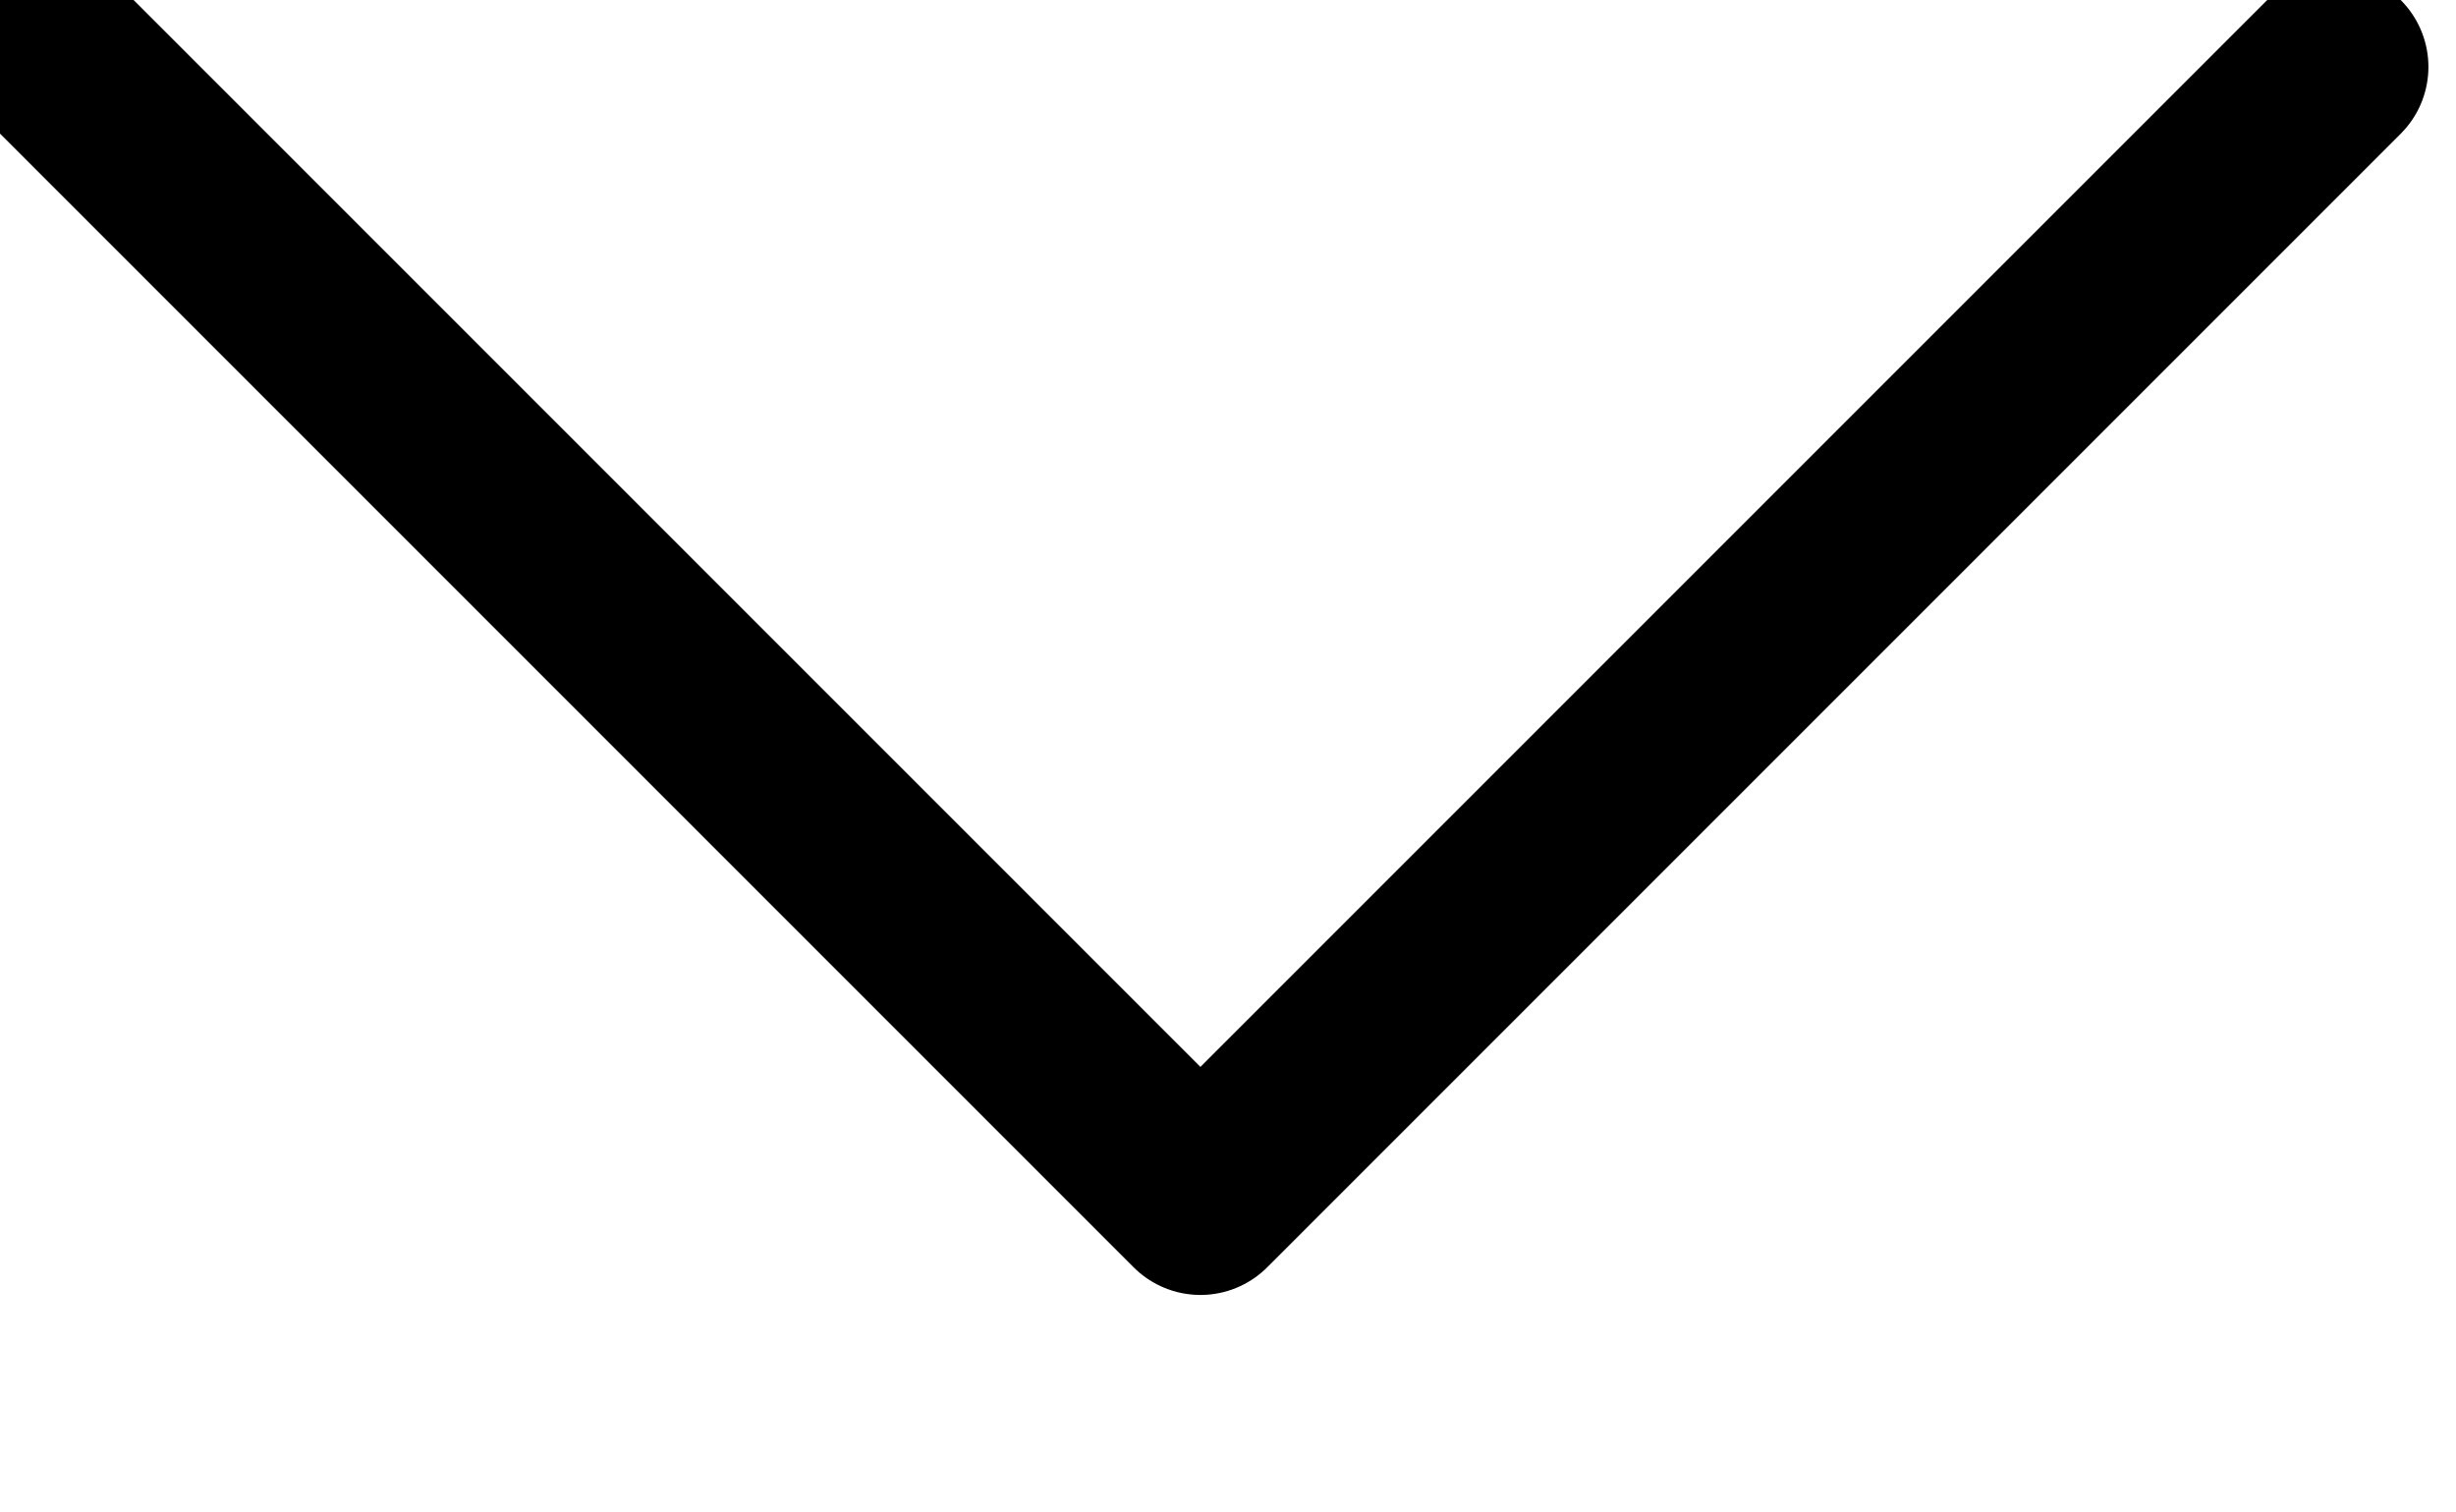
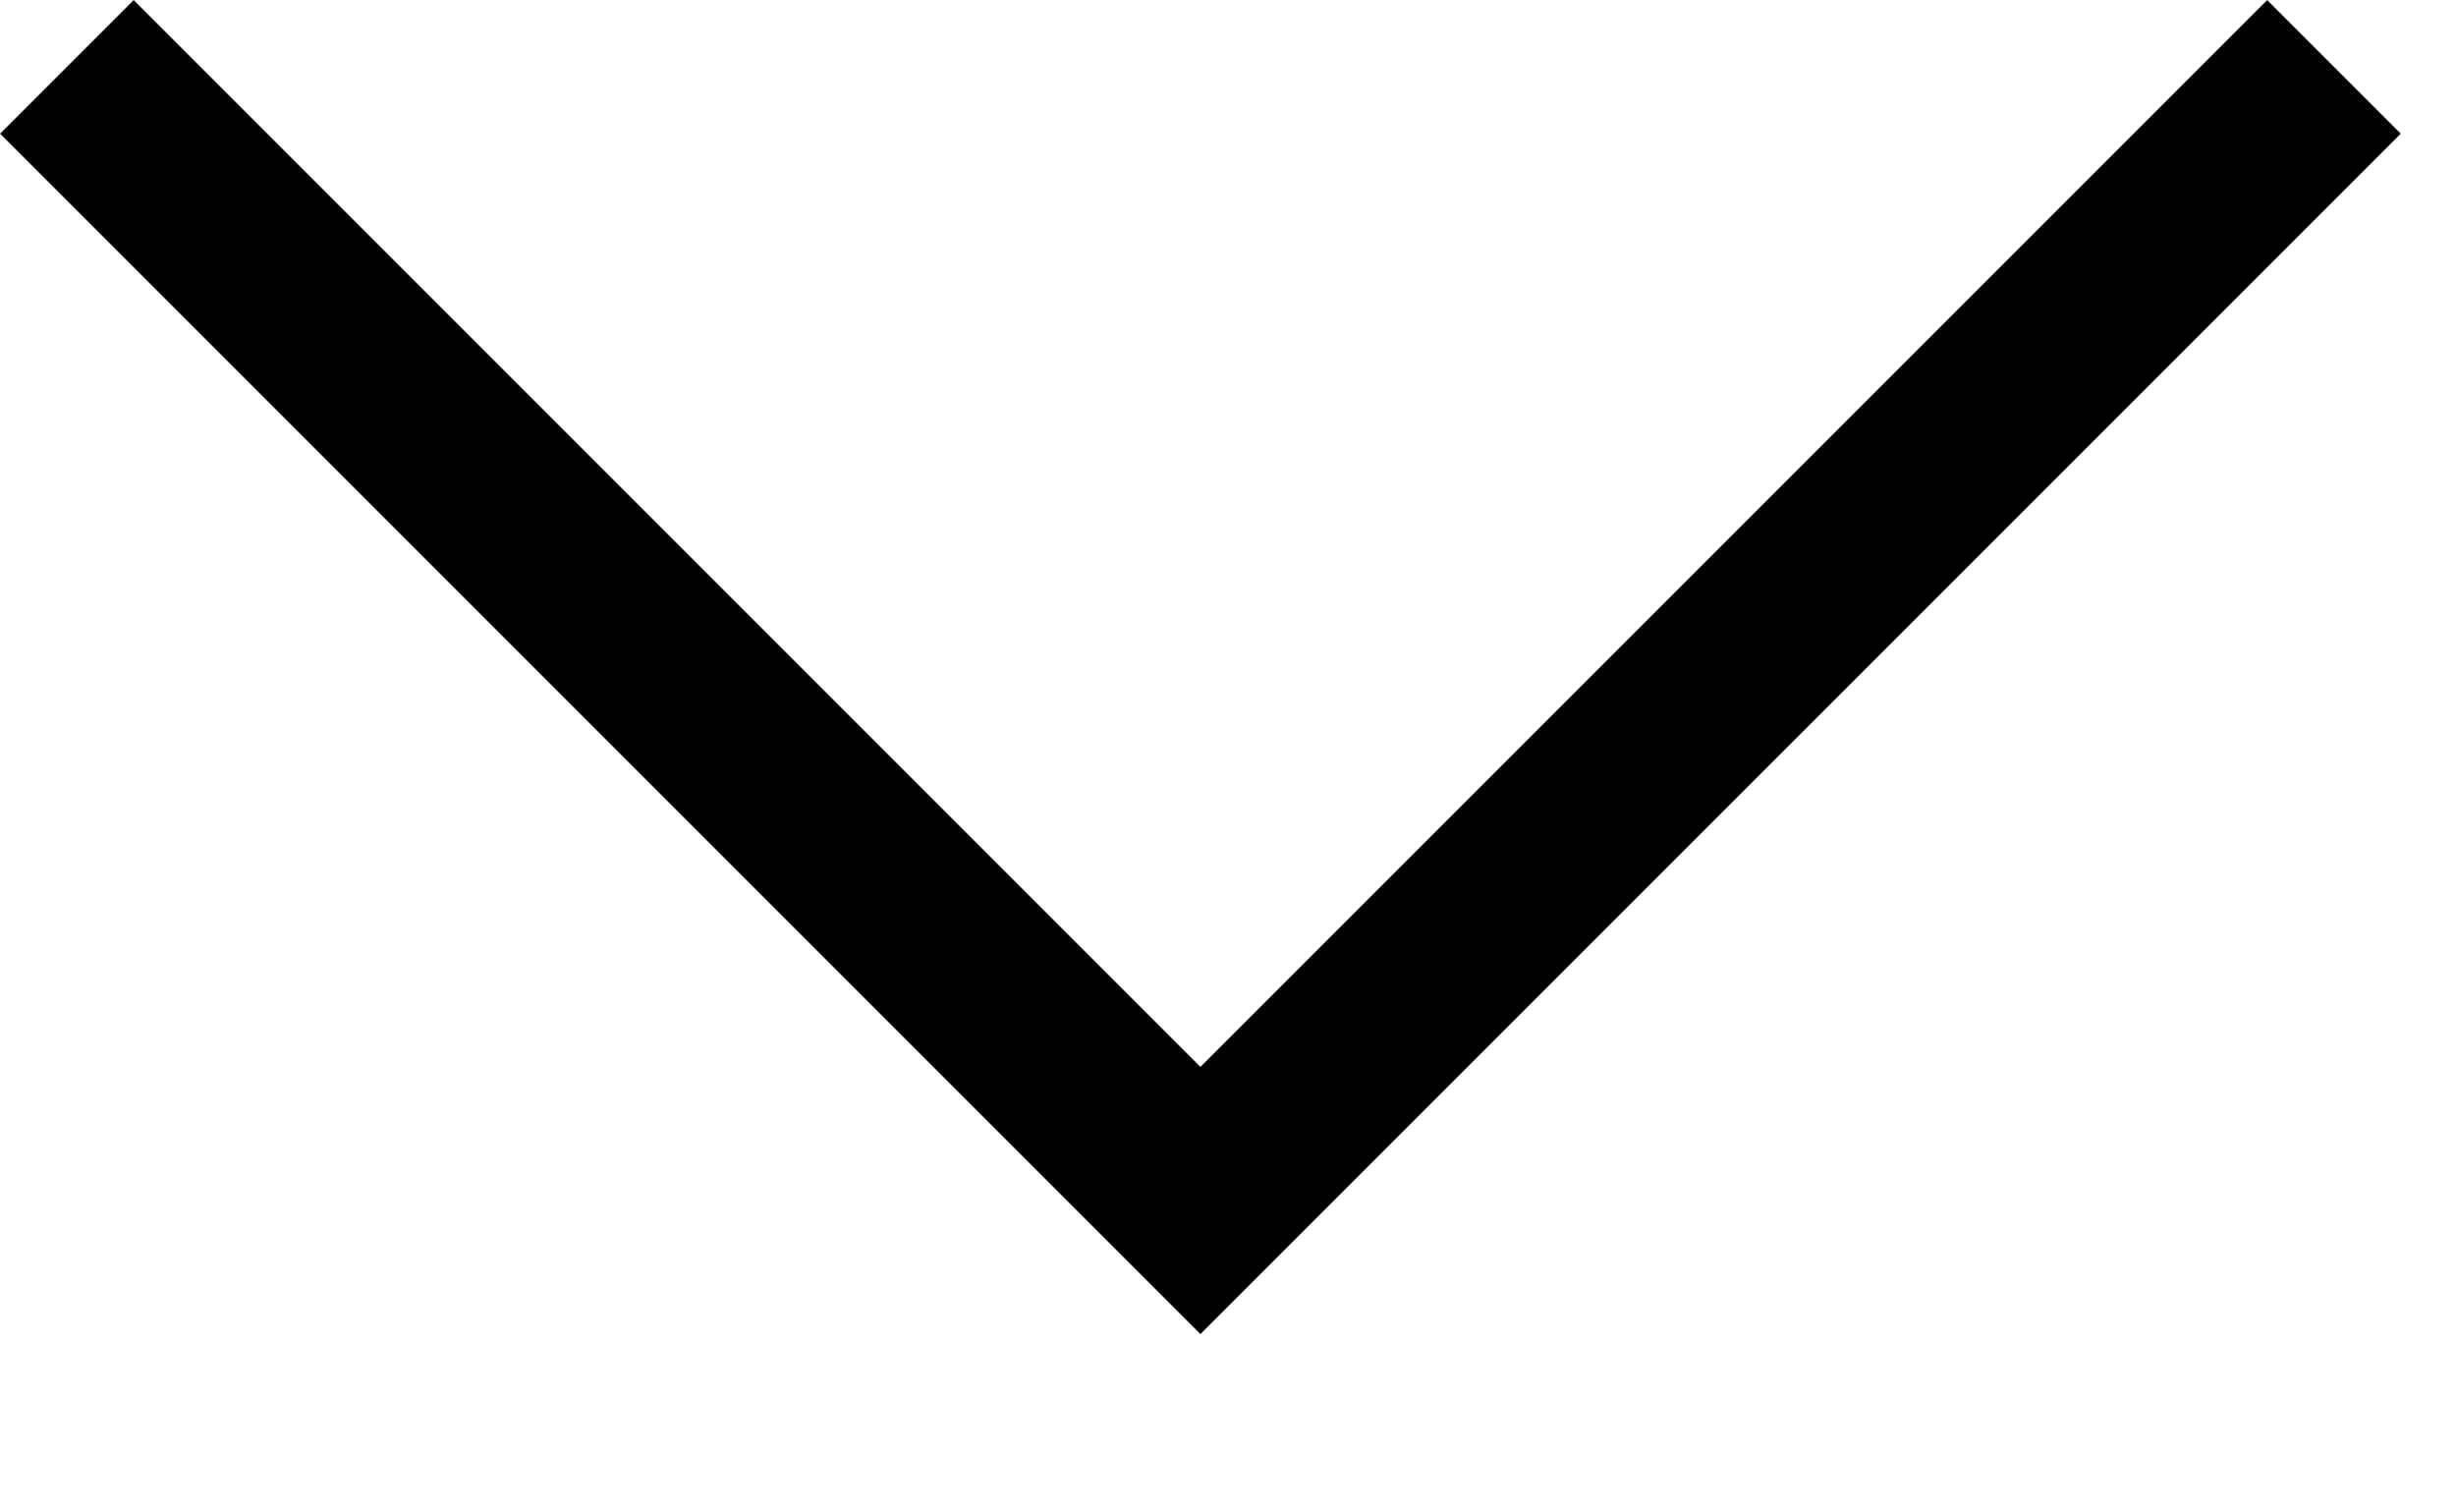
<svg xmlns="http://www.w3.org/2000/svg" width="13" height="8" viewBox="0 0 13 8" fill="none">
-   <path d="M12.354 0.354L6.354 6.354L0.354 0.354" stroke="#000000" stroke-width="1" stroke-linecap="round" stroke-linejoin="round" />
+   <path d="M12.354 0.354L6.354 6.354L0.354 0.354" stroke="#000000" strokeWidth="1" strokeLinecap="round" strokeLinejoin="round" />
</svg>
